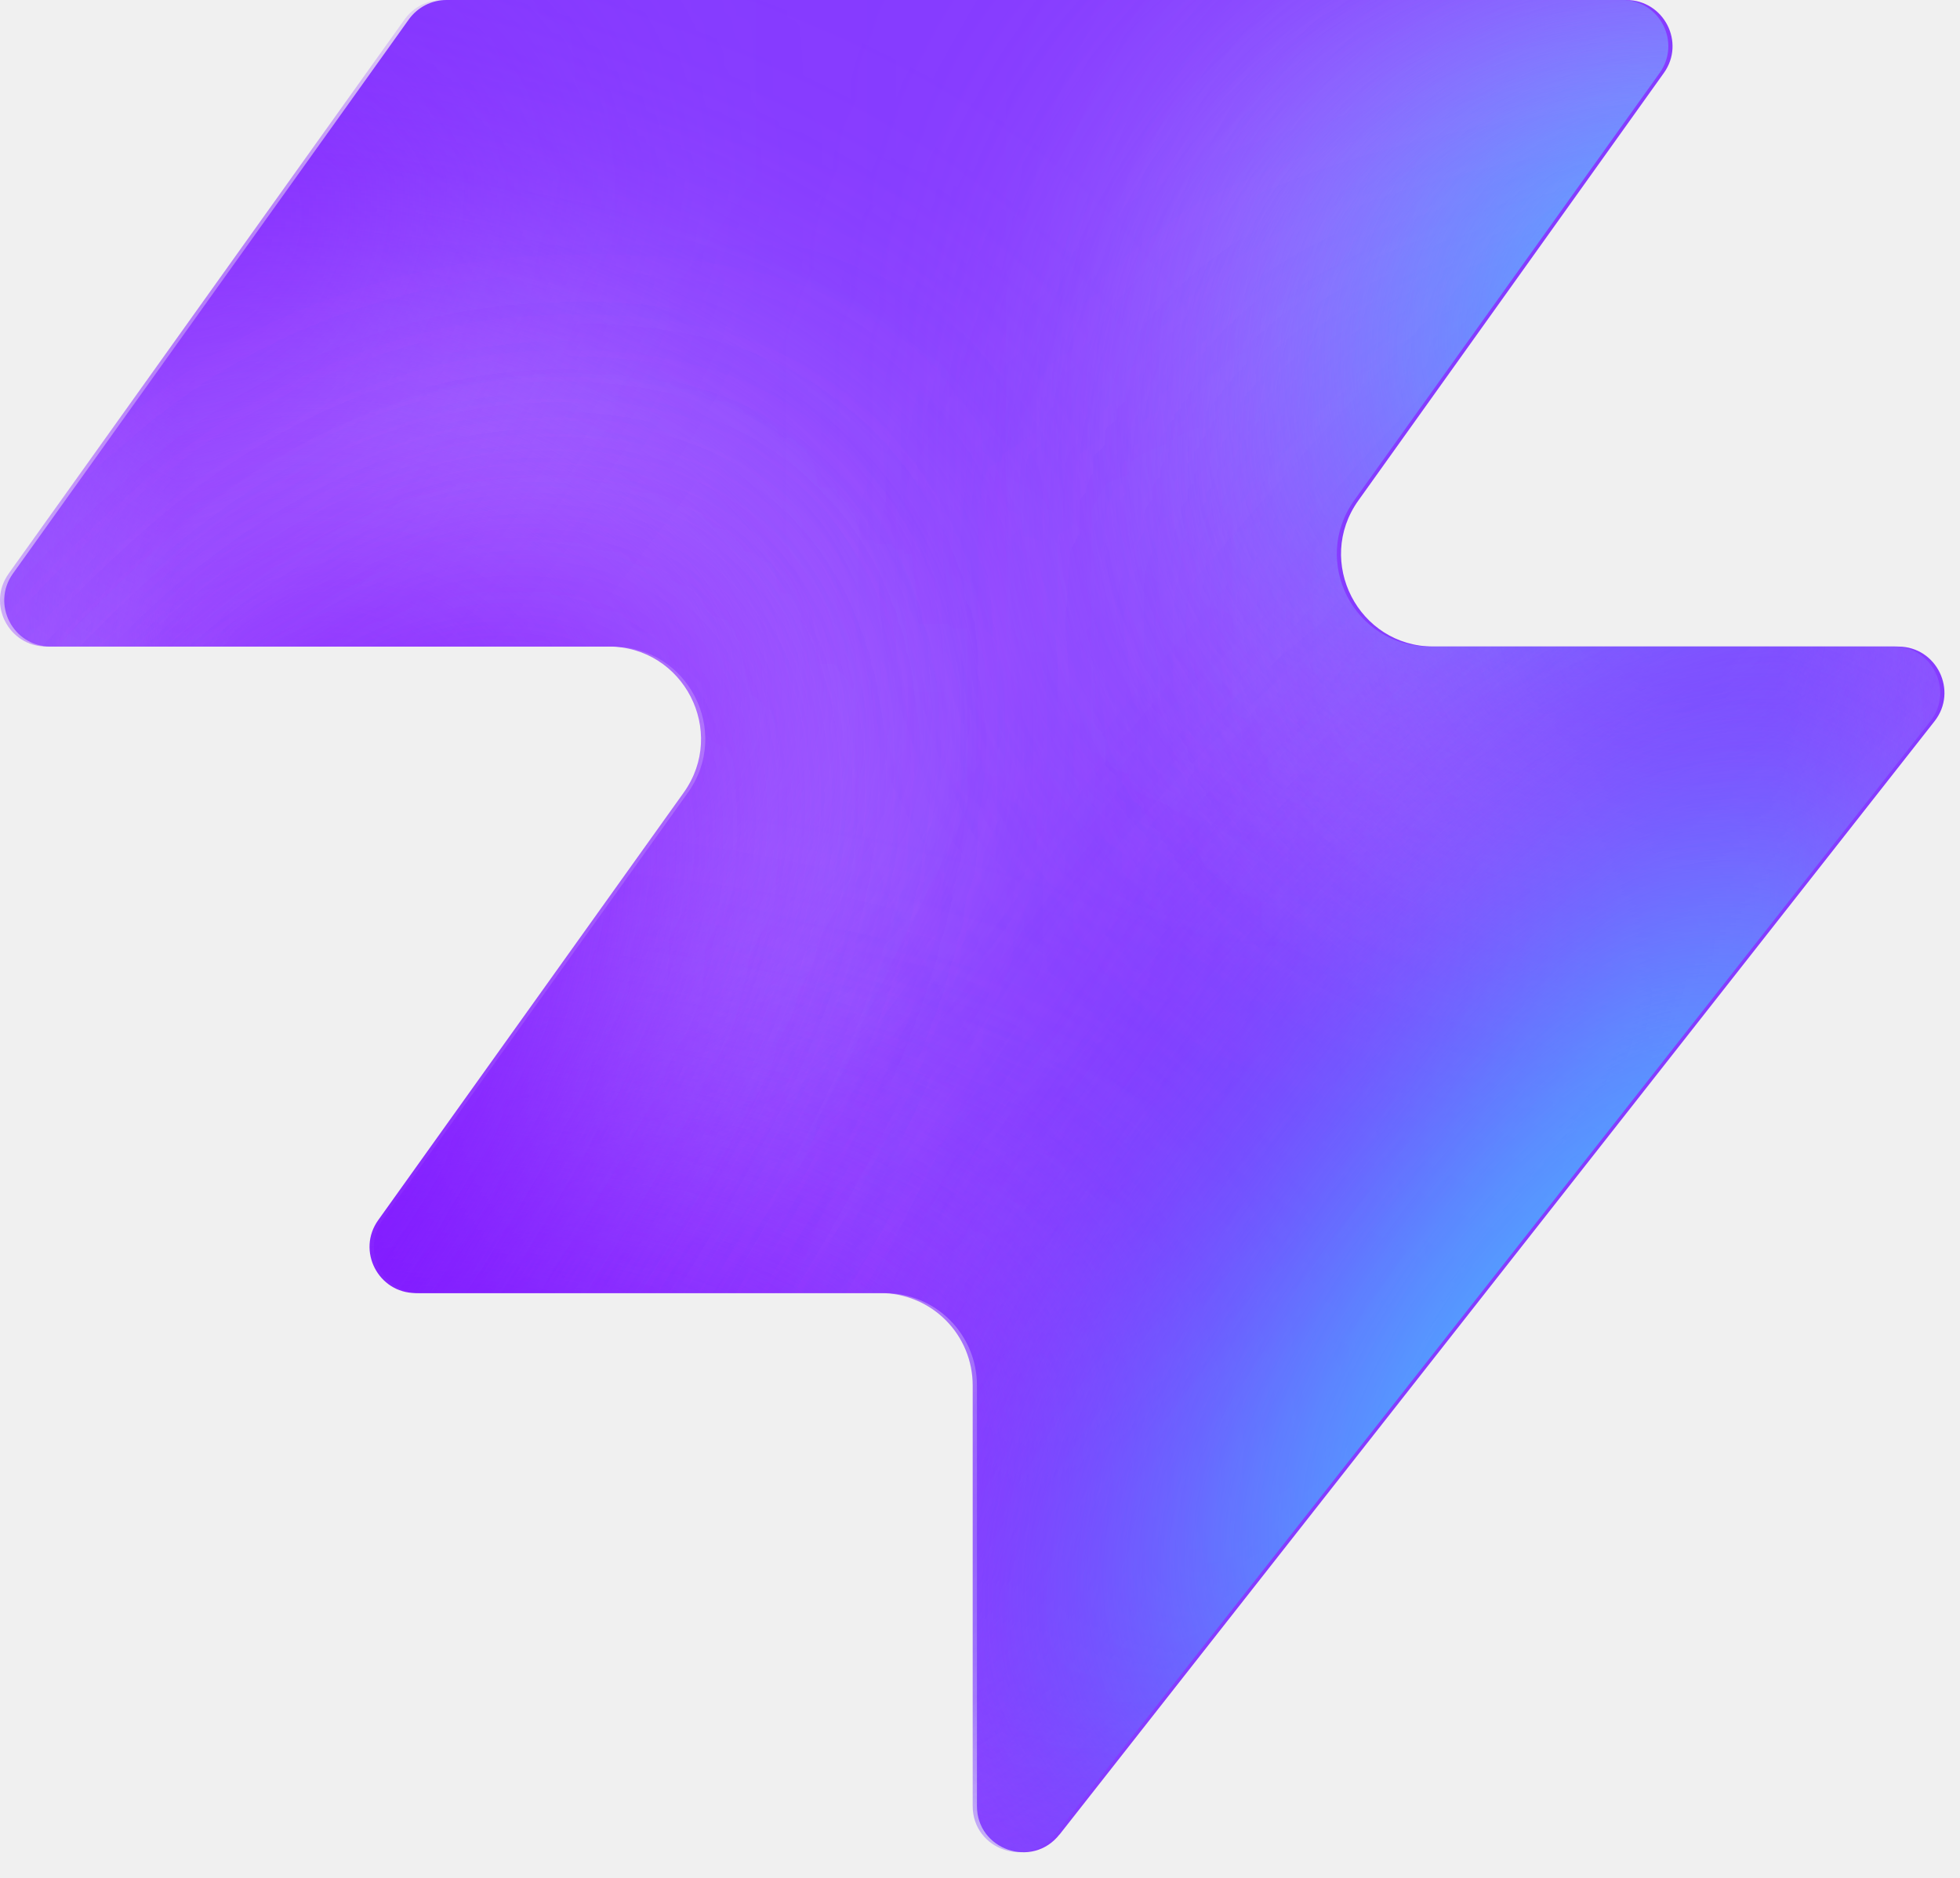
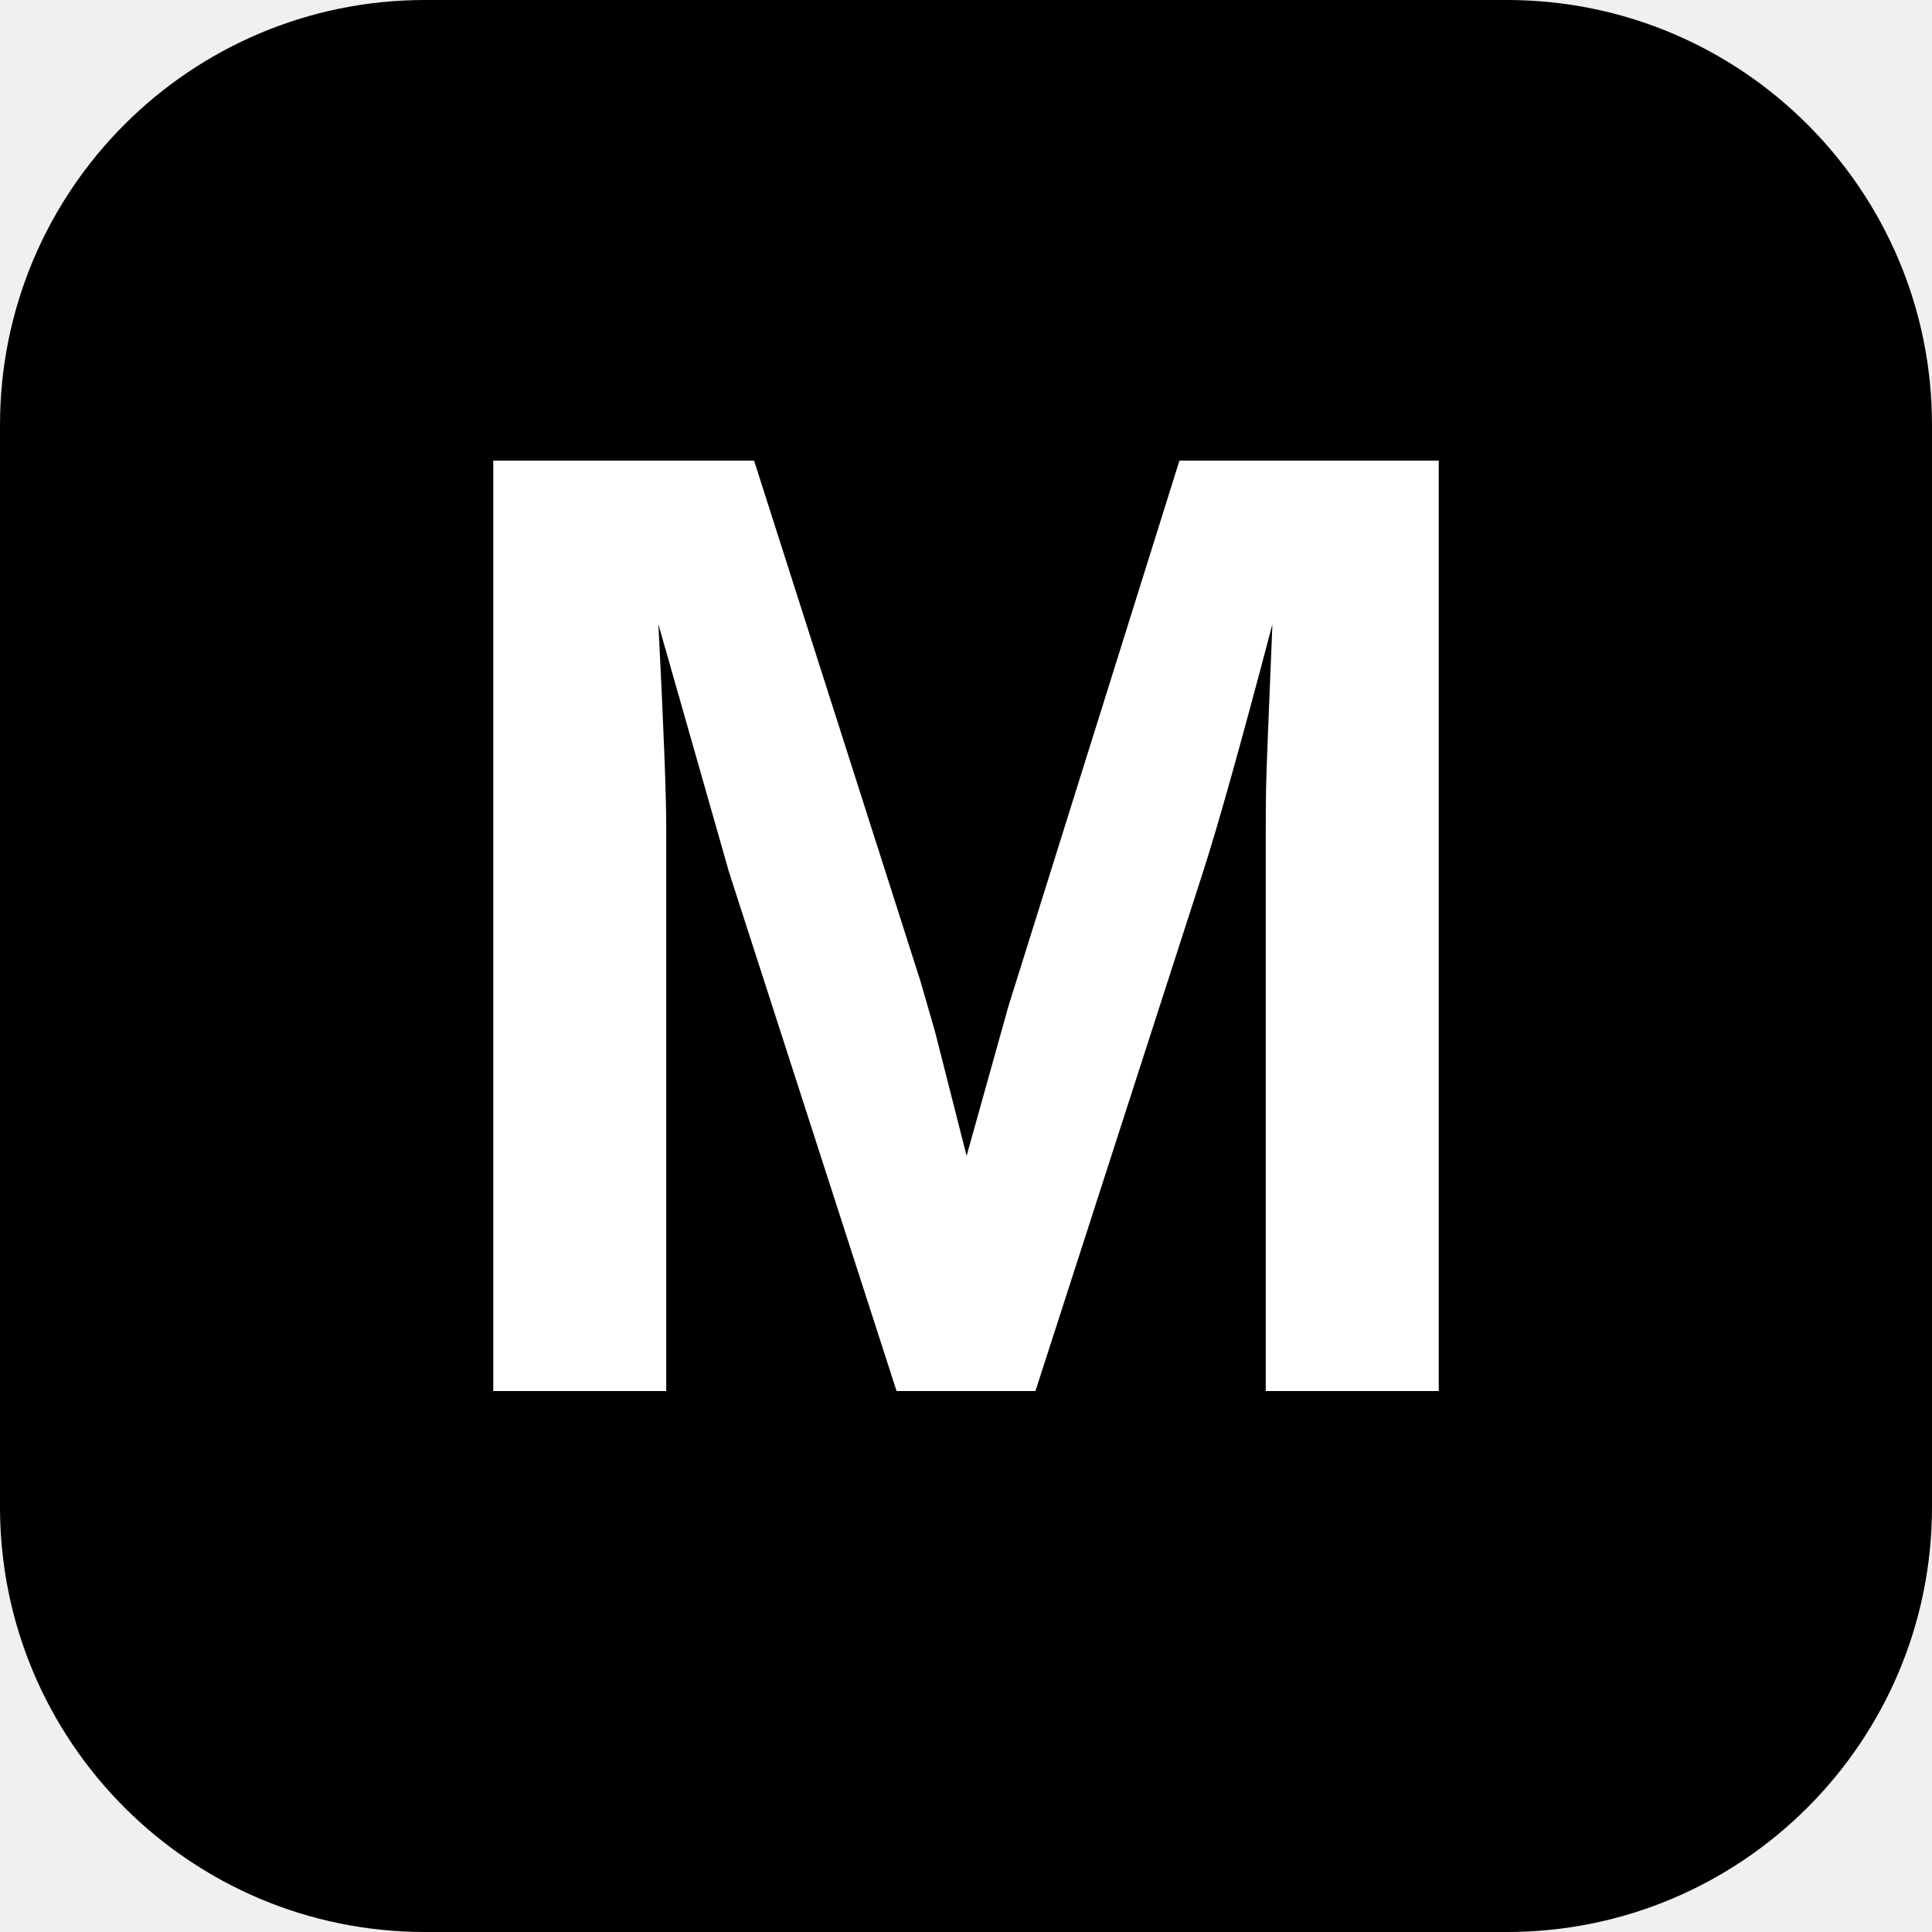
- <svg xmlns="http://www.w3.org/2000/svg" width="48" height="46" fill="none" viewBox="0 0 48 46">
-   <path fill="#863bff" d="M25.946 44.938c-.664.845-2.021.375-2.021-.698V33.937a2.26 2.26 0 0 0-2.262-2.262H10.287c-.92 0-1.456-1.04-.92-1.788l7.48-10.471c1.07-1.497 0-3.578-1.842-3.578H1.237c-.92 0-1.456-1.04-.92-1.788L10.013.474c.214-.297.556-.474.92-.474h28.894c.92 0 1.456 1.04.92 1.788l-7.48 10.471c-1.07 1.498 0 3.579 1.842 3.579h11.377c.943 0 1.473 1.088.89 1.83L25.947 44.94z" style="fill:#863bff;fill:color(display-p3 .525 .23 1);fill-opacity:1" />
-   <mask id="a" width="48" height="46" x="0" y="0" maskUnits="userSpaceOnUse" style="mask-type:alpha">
-     <path fill="#000" d="M25.842 44.938c-.664.844-2.021.375-2.021-.698V33.937a2.26 2.26 0 0 0-2.262-2.262H10.183c-.92 0-1.456-1.04-.92-1.788l7.48-10.471c1.07-1.498 0-3.579-1.842-3.579H1.133c-.92 0-1.456-1.04-.92-1.787L9.91.473c.214-.297.556-.474.92-.474h28.894c.92 0 1.456 1.04.92 1.788l-7.48 10.471c-1.07 1.498 0 3.578 1.842 3.578h11.377c.943 0 1.473 1.088.89 1.832L25.843 44.94z" style="fill:#000;fill-opacity:1" />
-   </mask>
-   <g mask="url(#a)">
-     <g filter="url(#b)">
-       <ellipse cx="5.508" cy="14.704" fill="#ede6ff" rx="5.508" ry="14.704" style="fill:#ede6ff;fill:color(display-p3 .927 .903 1);fill-opacity:1" transform="matrix(.00324 1 1 -.00324 -4.47 31.516)" />
-     </g>
-     <g filter="url(#c)">
-       <ellipse cx="10.399" cy="29.851" fill="#ede6ff" rx="10.399" ry="29.851" style="fill:#ede6ff;fill:color(display-p3 .927 .903 1);fill-opacity:1" transform="matrix(.00324 1 1 -.00324 -39.328 7.883)" />
-     </g>
-     <g filter="url(#d)">
-       <ellipse cx="5.508" cy="30.487" fill="#7e14ff" rx="5.508" ry="30.487" style="fill:#7e14ff;fill:color(display-p3 .492 .077 1);fill-opacity:1" transform="rotate(89.814 -25.913 -14.639)scale(1 -1)" />
-     </g>
-     <g filter="url(#e)">
-       <ellipse cx="5.508" cy="30.599" fill="#7e14ff" rx="5.508" ry="30.599" style="fill:#7e14ff;fill:color(display-p3 .492 .077 1);fill-opacity:1" transform="rotate(89.814 -32.644 -3.334)scale(1 -1)" />
-     </g>
-     <g filter="url(#f)">
-       <ellipse cx="5.508" cy="30.599" fill="#7e14ff" rx="5.508" ry="30.599" style="fill:#7e14ff;fill:color(display-p3 .492 .077 1);fill-opacity:1" transform="matrix(.00324 1 1 -.00324 -34.34 30.47)" />
-     </g>
-     <g filter="url(#g)">
-       <ellipse cx="14.072" cy="22.078" fill="#ede6ff" rx="14.072" ry="22.078" style="fill:#ede6ff;fill:color(display-p3 .927 .903 1);fill-opacity:1" transform="rotate(93.35 24.506 48.493)scale(-1 1)" />
-     </g>
-     <g filter="url(#h)">
-       <ellipse cx="3.47" cy="21.501" fill="#7e14ff" rx="3.47" ry="21.501" style="fill:#7e14ff;fill:color(display-p3 .492 .077 1);fill-opacity:1" transform="rotate(89.009 28.708 47.59)scale(-1 1)" />
-     </g>
-     <g filter="url(#i)">
-       <ellipse cx="3.47" cy="21.501" fill="#7e14ff" rx="3.47" ry="21.501" style="fill:#7e14ff;fill:color(display-p3 .492 .077 1);fill-opacity:1" transform="rotate(89.009 28.708 47.59)scale(-1 1)" />
-     </g>
-     <g filter="url(#j)">
-       <ellipse cx=".387" cy="8.972" fill="#7e14ff" rx="4.407" ry="29.108" style="fill:#7e14ff;fill:color(display-p3 .492 .077 1);fill-opacity:1" transform="rotate(39.51 .387 8.972)" />
-     </g>
-     <g filter="url(#k)">
-       <ellipse cx="47.523" cy="-6.092" fill="#7e14ff" rx="4.407" ry="29.108" style="fill:#7e14ff;fill:color(display-p3 .492 .077 1);fill-opacity:1" transform="rotate(37.892 47.523 -6.092)" />
-     </g>
-     <g filter="url(#l)">
-       <ellipse cx="41.412" cy="6.333" fill="#47bfff" rx="5.971" ry="9.665" style="fill:#47bfff;fill:color(display-p3 .28 .748 1);fill-opacity:1" transform="rotate(37.892 41.412 6.333)" />
-     </g>
-     <g filter="url(#m)">
-       <ellipse cx="-1.879" cy="38.332" fill="#7e14ff" rx="4.407" ry="29.108" style="fill:#7e14ff;fill:color(display-p3 .492 .077 1);fill-opacity:1" transform="rotate(37.892 -1.88 38.332)" />
-     </g>
-     <g filter="url(#n)">
-       <ellipse cx="-1.879" cy="38.332" fill="#7e14ff" rx="4.407" ry="29.108" style="fill:#7e14ff;fill:color(display-p3 .492 .077 1);fill-opacity:1" transform="rotate(37.892 -1.88 38.332)" />
-     </g>
-     <g filter="url(#o)">
-       <ellipse cx="35.651" cy="29.907" fill="#7e14ff" rx="4.407" ry="29.108" style="fill:#7e14ff;fill:color(display-p3 .492 .077 1);fill-opacity:1" transform="rotate(37.892 35.651 29.907)" />
-     </g>
-     <g filter="url(#p)">
-       <ellipse cx="38.418" cy="32.4" fill="#47bfff" rx="5.971" ry="15.297" style="fill:#47bfff;fill:color(display-p3 .28 .748 1);fill-opacity:1" transform="rotate(37.892 38.418 32.4)" />
-     </g>
-   </g>
-   <defs>
-     <filter id="b" width="60.045" height="41.654" x="-19.77" y="16.149" color-interpolation-filters="sRGB" filterUnits="userSpaceOnUse">
-       <feFlood flood-opacity="0" result="BackgroundImageFix" />
-       <feBlend in="SourceGraphic" in2="BackgroundImageFix" result="shape" />
-       <feGaussianBlur result="effect1_foregroundBlur_2002_17158" stdDeviation="7.659" />
-     </filter>
-     <filter id="c" width="90.34" height="51.437" x="-54.613" y="-7.533" color-interpolation-filters="sRGB" filterUnits="userSpaceOnUse">
-       <feFlood flood-opacity="0" result="BackgroundImageFix" />
-       <feBlend in="SourceGraphic" in2="BackgroundImageFix" result="shape" />
-       <feGaussianBlur result="effect1_foregroundBlur_2002_17158" stdDeviation="7.659" />
-     </filter>
-     <filter id="d" width="79.355" height="29.4" x="-49.64" y="2.03" color-interpolation-filters="sRGB" filterUnits="userSpaceOnUse">
-       <feFlood flood-opacity="0" result="BackgroundImageFix" />
-       <feBlend in="SourceGraphic" in2="BackgroundImageFix" result="shape" />
-       <feGaussianBlur result="effect1_foregroundBlur_2002_17158" stdDeviation="4.596" />
-     </filter>
-     <filter id="e" width="79.579" height="29.4" x="-45.045" y="20.029" color-interpolation-filters="sRGB" filterUnits="userSpaceOnUse">
-       <feFlood flood-opacity="0" result="BackgroundImageFix" />
-       <feBlend in="SourceGraphic" in2="BackgroundImageFix" result="shape" />
-       <feGaussianBlur result="effect1_foregroundBlur_2002_17158" stdDeviation="4.596" />
-     </filter>
-     <filter id="f" width="79.579" height="29.4" x="-43.513" y="21.178" color-interpolation-filters="sRGB" filterUnits="userSpaceOnUse">
-       <feFlood flood-opacity="0" result="BackgroundImageFix" />
-       <feBlend in="SourceGraphic" in2="BackgroundImageFix" result="shape" />
-       <feGaussianBlur result="effect1_foregroundBlur_2002_17158" stdDeviation="4.596" />
-     </filter>
-     <filter id="g" width="74.749" height="58.852" x="15.756" y="-17.901" color-interpolation-filters="sRGB" filterUnits="userSpaceOnUse">
-       <feFlood flood-opacity="0" result="BackgroundImageFix" />
-       <feBlend in="SourceGraphic" in2="BackgroundImageFix" result="shape" />
-       <feGaussianBlur result="effect1_foregroundBlur_2002_17158" stdDeviation="7.659" />
-     </filter>
-     <filter id="h" width="61.377" height="25.362" x="23.548" y="2.284" color-interpolation-filters="sRGB" filterUnits="userSpaceOnUse">
-       <feFlood flood-opacity="0" result="BackgroundImageFix" />
-       <feBlend in="SourceGraphic" in2="BackgroundImageFix" result="shape" />
-       <feGaussianBlur result="effect1_foregroundBlur_2002_17158" stdDeviation="4.596" />
-     </filter>
-     <filter id="i" width="61.377" height="25.362" x="23.548" y="2.284" color-interpolation-filters="sRGB" filterUnits="userSpaceOnUse">
-       <feFlood flood-opacity="0" result="BackgroundImageFix" />
-       <feBlend in="SourceGraphic" in2="BackgroundImageFix" result="shape" />
-       <feGaussianBlur result="effect1_foregroundBlur_2002_17158" stdDeviation="4.596" />
-     </filter>
-     <filter id="j" width="56.045" height="63.649" x="-27.636" y="-22.853" color-interpolation-filters="sRGB" filterUnits="userSpaceOnUse">
-       <feFlood flood-opacity="0" result="BackgroundImageFix" />
-       <feBlend in="SourceGraphic" in2="BackgroundImageFix" result="shape" />
-       <feGaussianBlur result="effect1_foregroundBlur_2002_17158" stdDeviation="4.596" />
-     </filter>
-     <filter id="k" width="54.814" height="64.646" x="20.116" y="-38.415" color-interpolation-filters="sRGB" filterUnits="userSpaceOnUse">
-       <feFlood flood-opacity="0" result="BackgroundImageFix" />
-       <feBlend in="SourceGraphic" in2="BackgroundImageFix" result="shape" />
-       <feGaussianBlur result="effect1_foregroundBlur_2002_17158" stdDeviation="4.596" />
-     </filter>
-     <filter id="l" width="33.541" height="35.313" x="24.641" y="-11.323" color-interpolation-filters="sRGB" filterUnits="userSpaceOnUse">
-       <feFlood flood-opacity="0" result="BackgroundImageFix" />
-       <feBlend in="SourceGraphic" in2="BackgroundImageFix" result="shape" />
-       <feGaussianBlur result="effect1_foregroundBlur_2002_17158" stdDeviation="4.596" />
-     </filter>
-     <filter id="m" width="54.814" height="64.646" x="-29.286" y="6.009" color-interpolation-filters="sRGB" filterUnits="userSpaceOnUse">
-       <feFlood flood-opacity="0" result="BackgroundImageFix" />
-       <feBlend in="SourceGraphic" in2="BackgroundImageFix" result="shape" />
-       <feGaussianBlur result="effect1_foregroundBlur_2002_17158" stdDeviation="4.596" />
-     </filter>
-     <filter id="n" width="54.814" height="64.646" x="-29.286" y="6.009" color-interpolation-filters="sRGB" filterUnits="userSpaceOnUse">
-       <feFlood flood-opacity="0" result="BackgroundImageFix" />
-       <feBlend in="SourceGraphic" in2="BackgroundImageFix" result="shape" />
-       <feGaussianBlur result="effect1_foregroundBlur_2002_17158" stdDeviation="4.596" />
-     </filter>
-     <filter id="o" width="54.814" height="64.646" x="8.244" y="-2.416" color-interpolation-filters="sRGB" filterUnits="userSpaceOnUse">
-       <feFlood flood-opacity="0" result="BackgroundImageFix" />
-       <feBlend in="SourceGraphic" in2="BackgroundImageFix" result="shape" />
-       <feGaussianBlur result="effect1_foregroundBlur_2002_17158" stdDeviation="4.596" />
-     </filter>
-     <filter id="p" width="39.409" height="43.623" x="18.713" y="10.588" color-interpolation-filters="sRGB" filterUnits="userSpaceOnUse">
-       <feFlood flood-opacity="0" result="BackgroundImageFix" />
-       <feBlend in="SourceGraphic" in2="BackgroundImageFix" result="shape" />
-       <feGaussianBlur result="effect1_foregroundBlur_2002_17158" stdDeviation="4.596" />
-     </filter>
-   </defs>
+ <svg xmlns="http://www.w3.org/2000/svg" viewBox="0 0 100 100">
+   <rect width="100" height="100" rx="22" fill="#000000" />
+   <text x="50" y="72" font-family="Arial, sans-serif" font-size="70" font-weight="900" fill="#ffffff" text-anchor="middle">M</text>
</svg>
